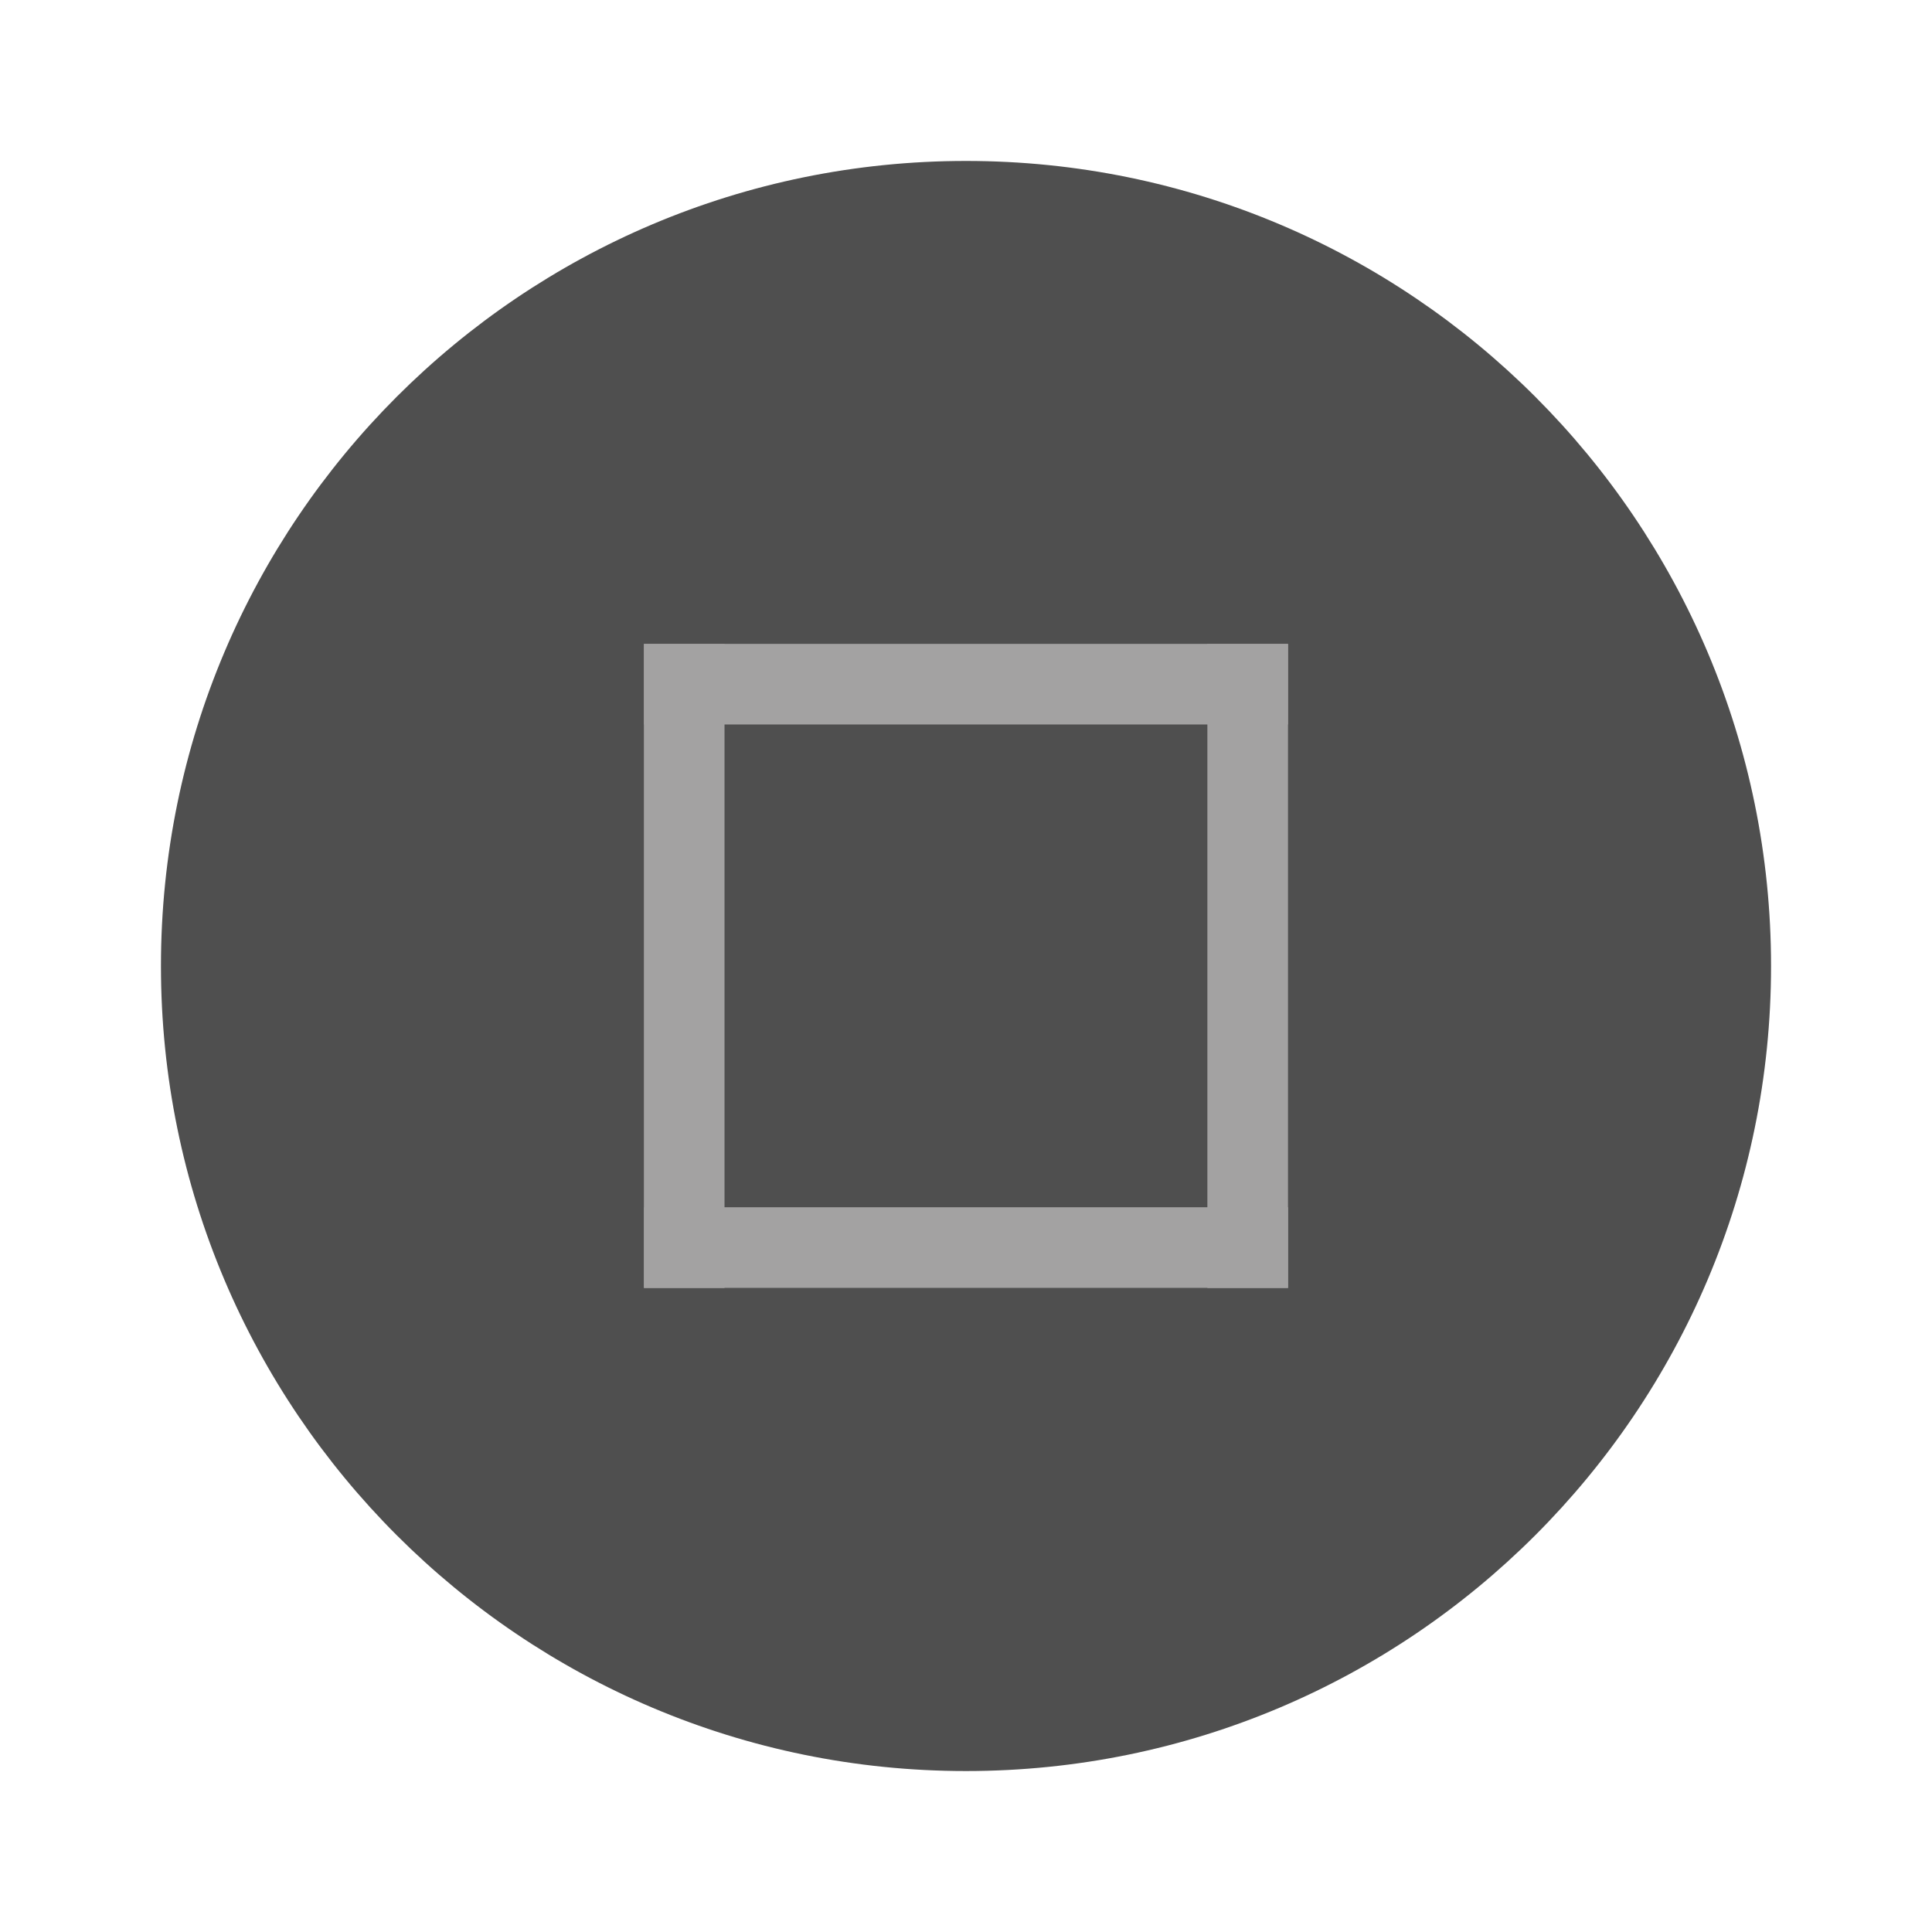
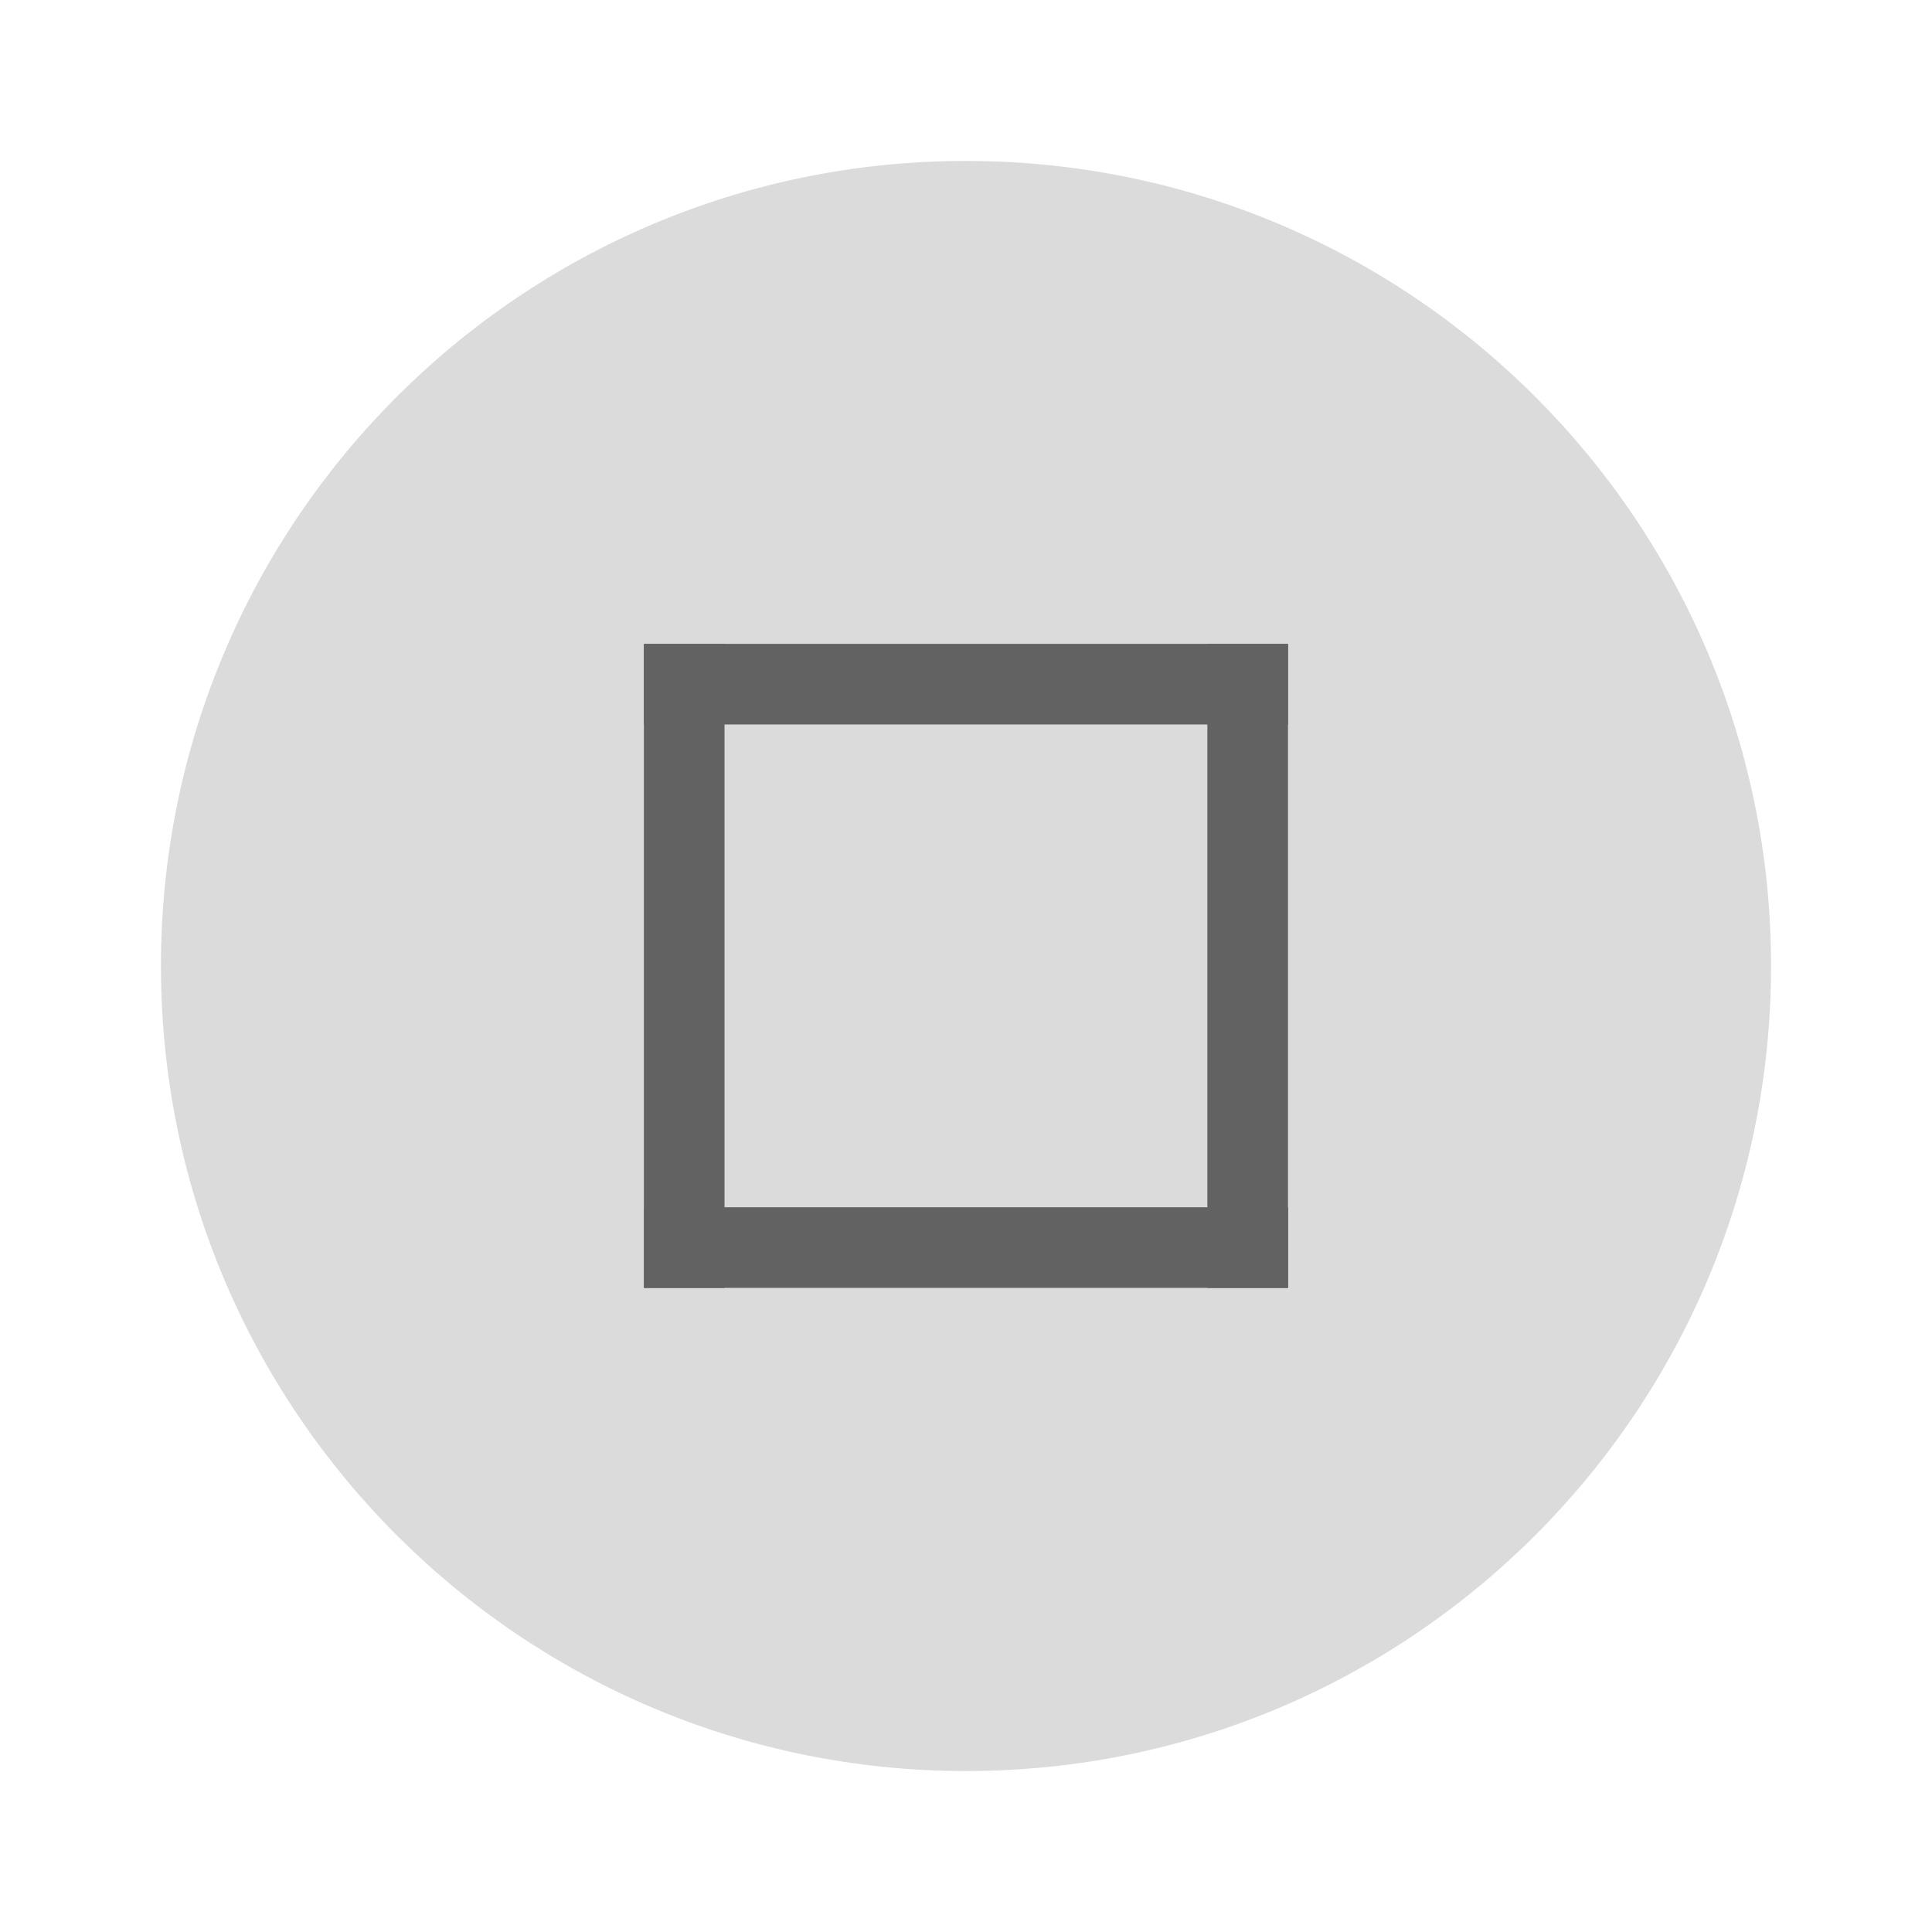
<svg xmlns="http://www.w3.org/2000/svg" width="24" height="24" version="1.1" viewBox="0 0 6.35 6.35" id="svg5275">
  <defs id="defs5279" />
  <g transform="translate(0,-290.915)" id="g5273">
-     <circle cx="3.175" cy="294.09" r="2.646" id="circle5255" style="fill:#4F4F4F;stroke-width:0.661" />
+     <circle cx="3.175" cy="294.09" r="2.646" id="circle5255" style="fill:#dbdbdb;stroke-width:0.661" />
    <g id="g115">
      <g transform="matrix(0.56569,-0.70711,0.56569,0.70711,-164.8397,88.637)" id="g5259">
-         <rect transform="rotate(-45)" x="-206.51" y="208.694" width="0.265" height="2.646" id="rect5257" style="fill:#A3A2A2;stroke-width:0.197" />
+         <rect transform="rotate(-45)" x="-206.51" y="208.694" width="0.265" height="2.646" id="rect5257" style="fill:#626262;stroke-width:0.197" />
      </g>
      <g transform="matrix(-0.70711,-0.5656925,0.70711,-0.5656925,-202.5476,462.1024)" id="g5263">
-         <rect transform="rotate(-45)" x="-206.78" y="208.69" width="0.265" height="2.646" id="rect5261" style="fill:#A3A2A2;stroke-width:0.197" />
+         <rect transform="rotate(-45)" x="-206.78" y="208.69" width="0.265" height="2.646" id="rect5261" style="fill:#626262;stroke-width:0.197" />
      </g>
      <g transform="matrix(-0.7071157,-0.5656925,0.7071157,-0.5656925,-204.4013,462.1024)" id="g5267">
-         <rect transform="rotate(-45)" x="-206.78" y="208.69" width="0.265" height="2.646" id="rect5265" style="fill:#A3A2A2;stroke-width:0.197" />
+         <rect transform="rotate(-45)" x="-206.78" y="208.69" width="0.265" height="2.646" id="rect5265" style="fill:#626262;stroke-width:0.197" />
      </g>
      <g transform="matrix(0.56569,-0.70711,0.56569,0.70711,-164.8367,86.51527)" id="g5271">
-         <rect transform="rotate(-45)" x="-206.78" y="208.69" width="0.265" height="2.646" id="rect5269" style="fill:#A3A2A2;stroke-width:0.197" />
+         <rect transform="rotate(-45)" x="-206.78" y="208.69" width="0.265" height="2.646" id="rect5269" style="fill:#626262;stroke-width:0.197" />
      </g>
    </g>
  </g>
</svg>
